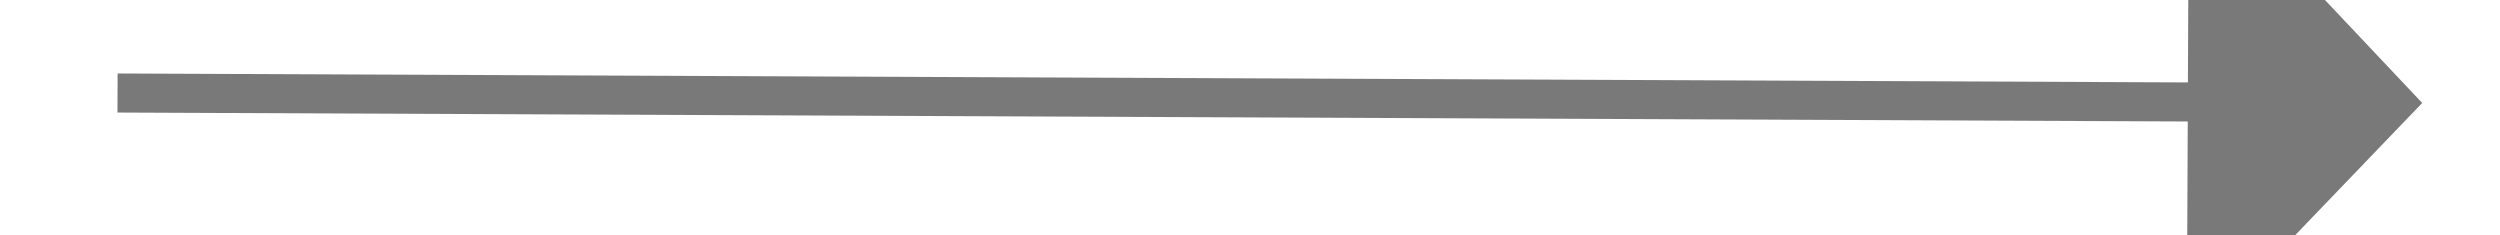
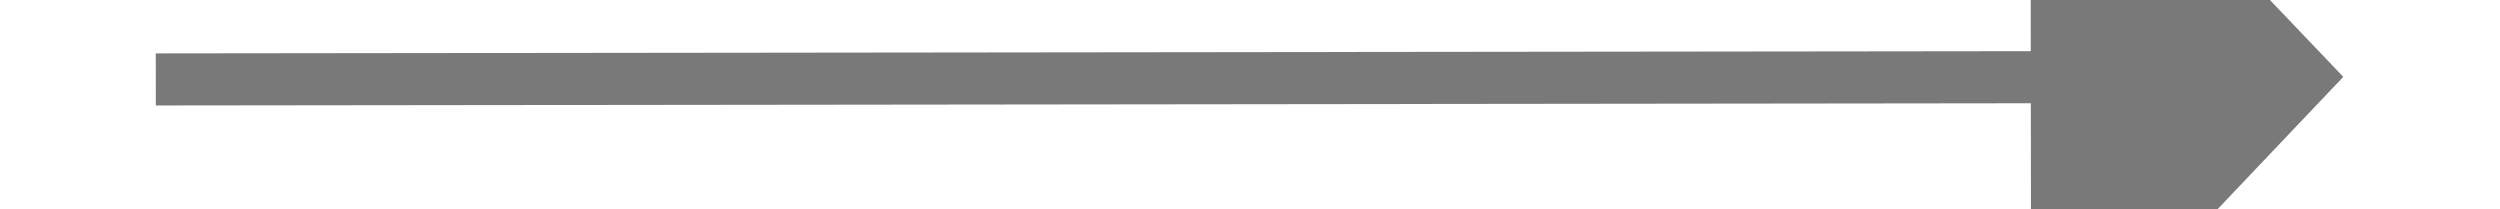
- <svg xmlns="http://www.w3.org/2000/svg" version="1.1" width="64px" height="6px" preserveAspectRatio="xMinYMid meet" viewBox="944 785  64 4">
-   <g transform="matrix(0.01745241 -0.9998477 0.9998477 0.01745241 172.0863 1749.116 )">
-     <path d="M 970.2 811  L 976.5 817  L 982.8 811  L 970.2 811  Z " fill-rule="nonzero" fill="#797979" stroke="none" transform="matrix(0.9999137 -0.01313422 0.01313422 0.9999137 -10.25897 12.8935 )" />
-     <path d="M 976.5 758  L 976.5 812  " stroke-width="1" stroke="#797979" fill="none" transform="matrix(0.9999137 -0.01313422 0.01313422 0.9999137 -10.25897 12.8935 )" />
+ <svg xmlns="http://www.w3.org/2000/svg" version="1.1" width="48px" height="4px" preserveAspectRatio="xMinYMid meet" viewBox="718 337  48 2">
+   <g transform="matrix(-0.01745241 -0.9998477 0.9998477 -0.01745241 417.0012 1085.786 )">
+     <path d="M 736.2 353  L 742.5 359  L 748.8 353  L 736.2 353  Z " fill-rule="nonzero" fill="#797979" stroke="none" transform="matrix(0.9998675 0.01627702 -0.01627702 0.9998675 5.6 -12.04091 )" />
+     <path d="M 742.5 317  L 742.5 354  " stroke-width="1" stroke="#797979" fill="none" transform="matrix(0.9998675 0.01627702 -0.01627702 0.9998675 5.6 -12.04091 )" />
  </g>
</svg>
